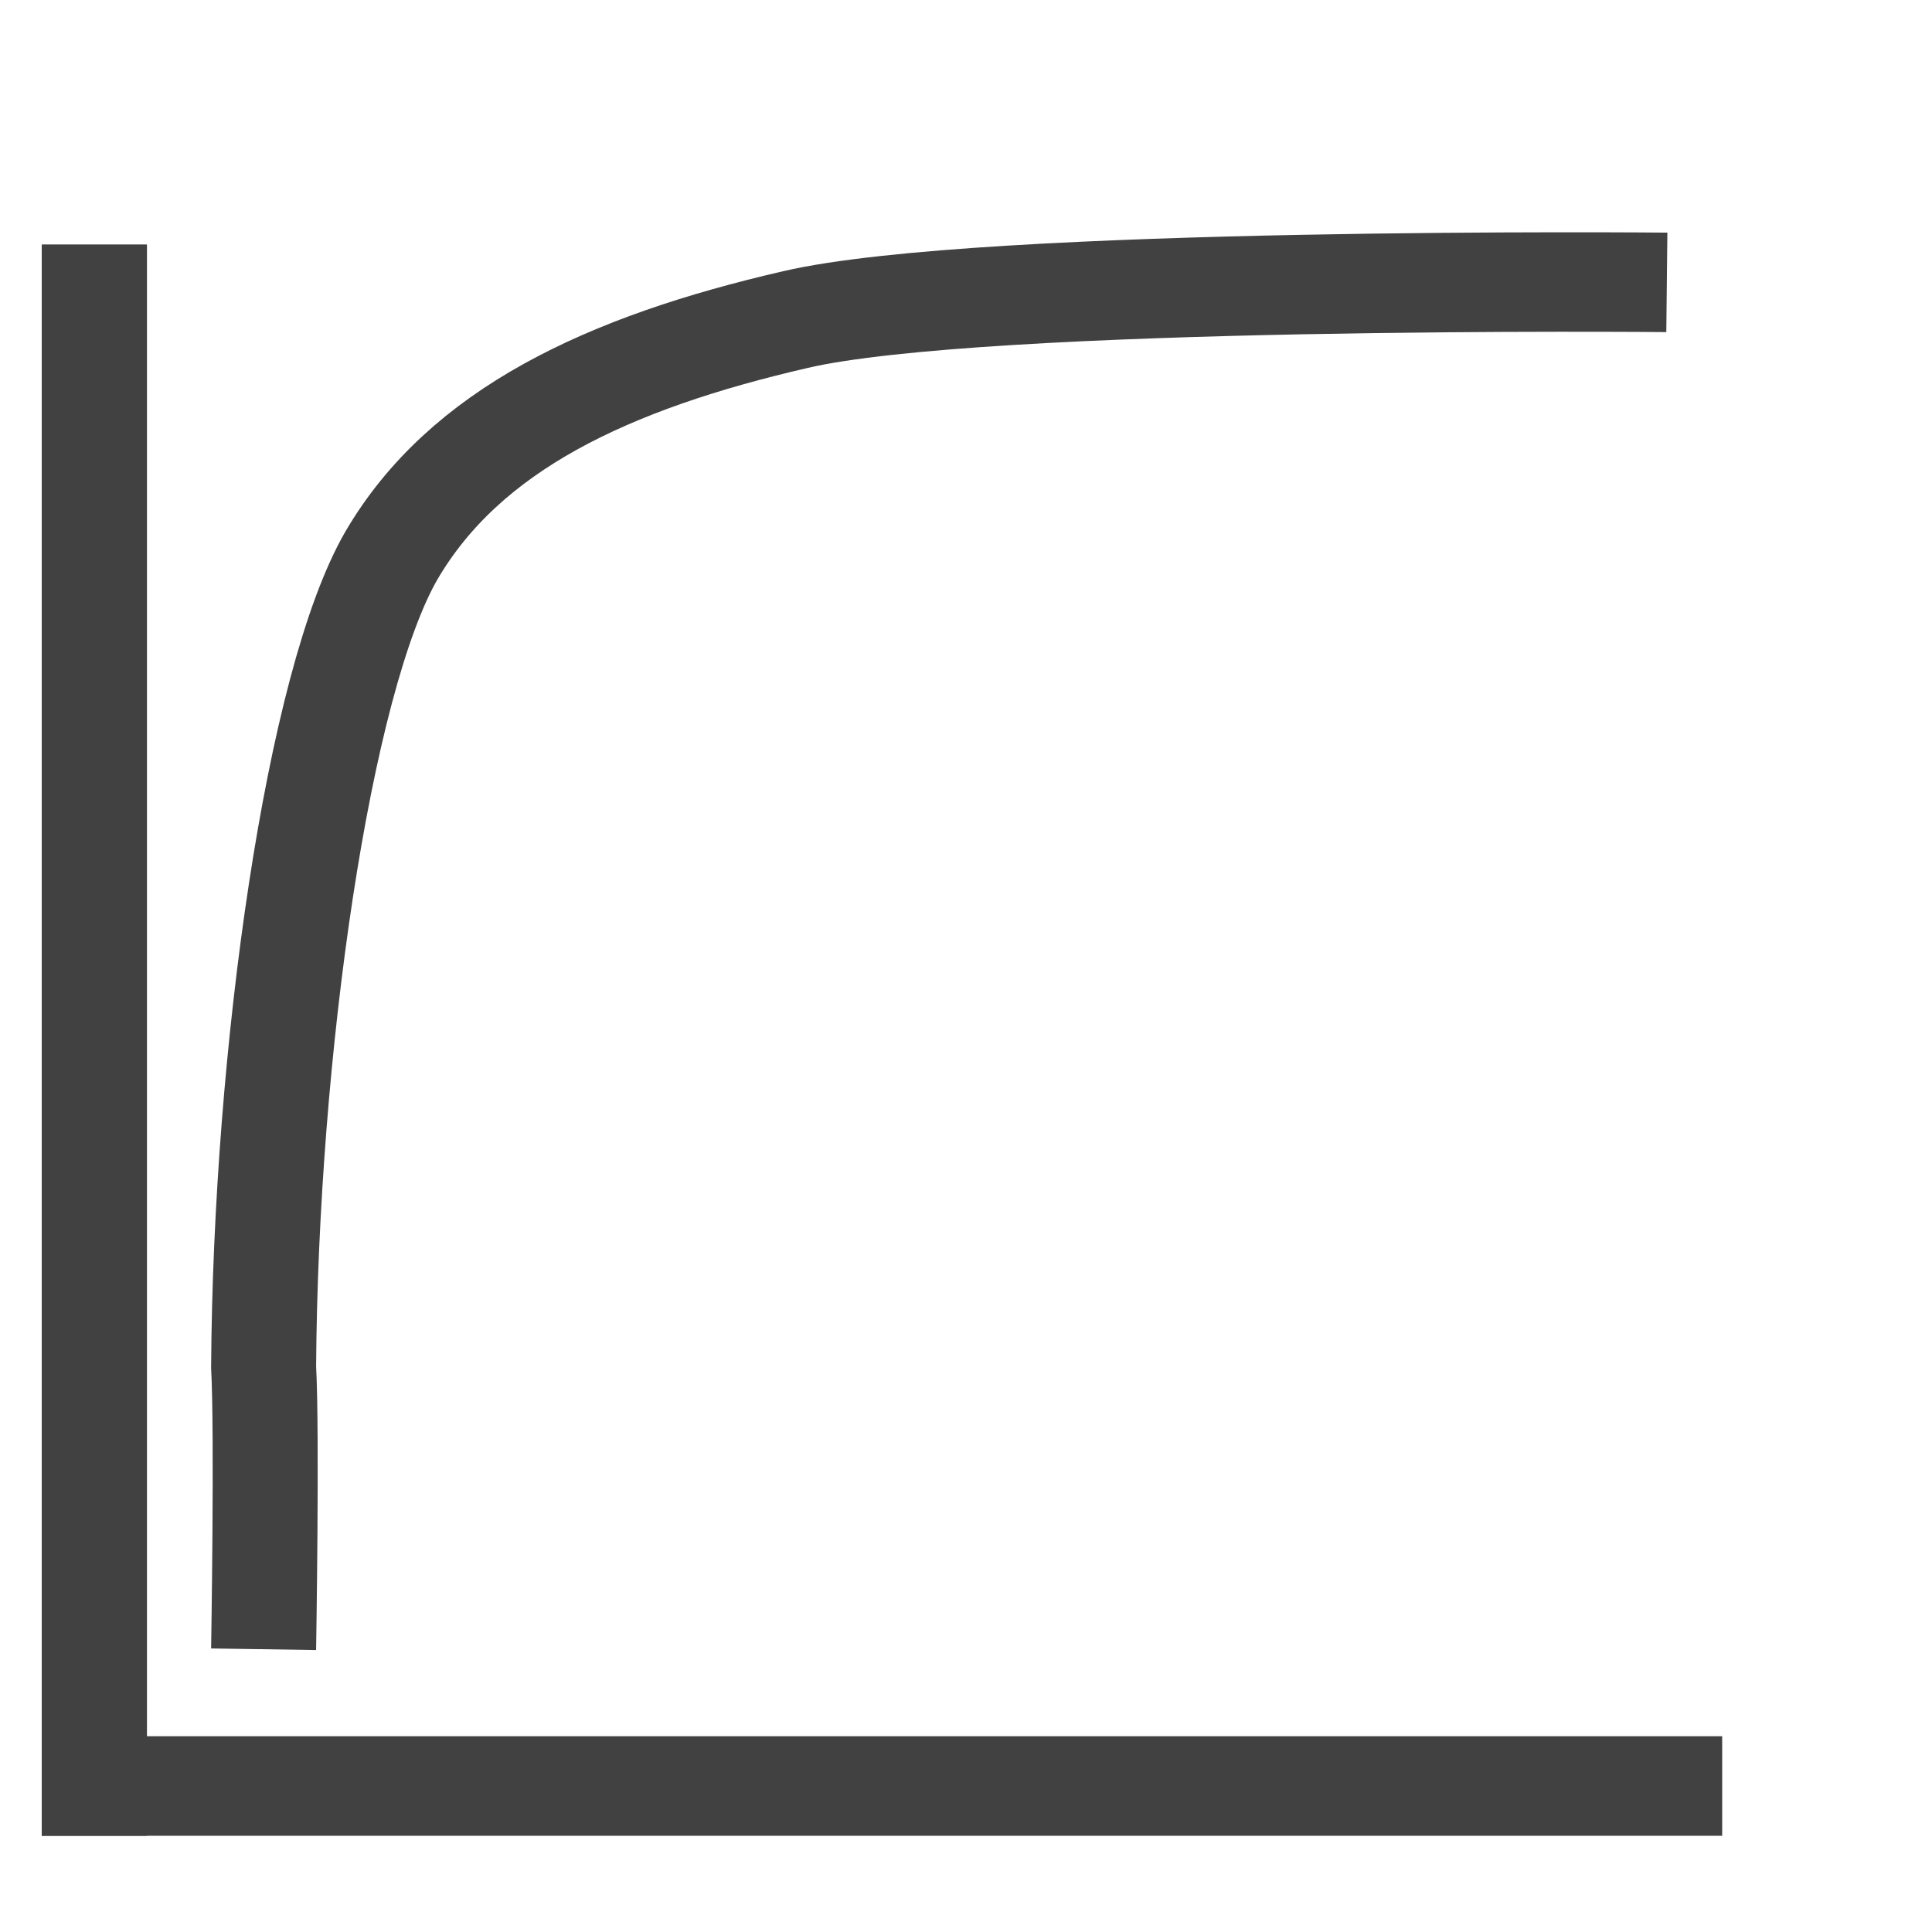
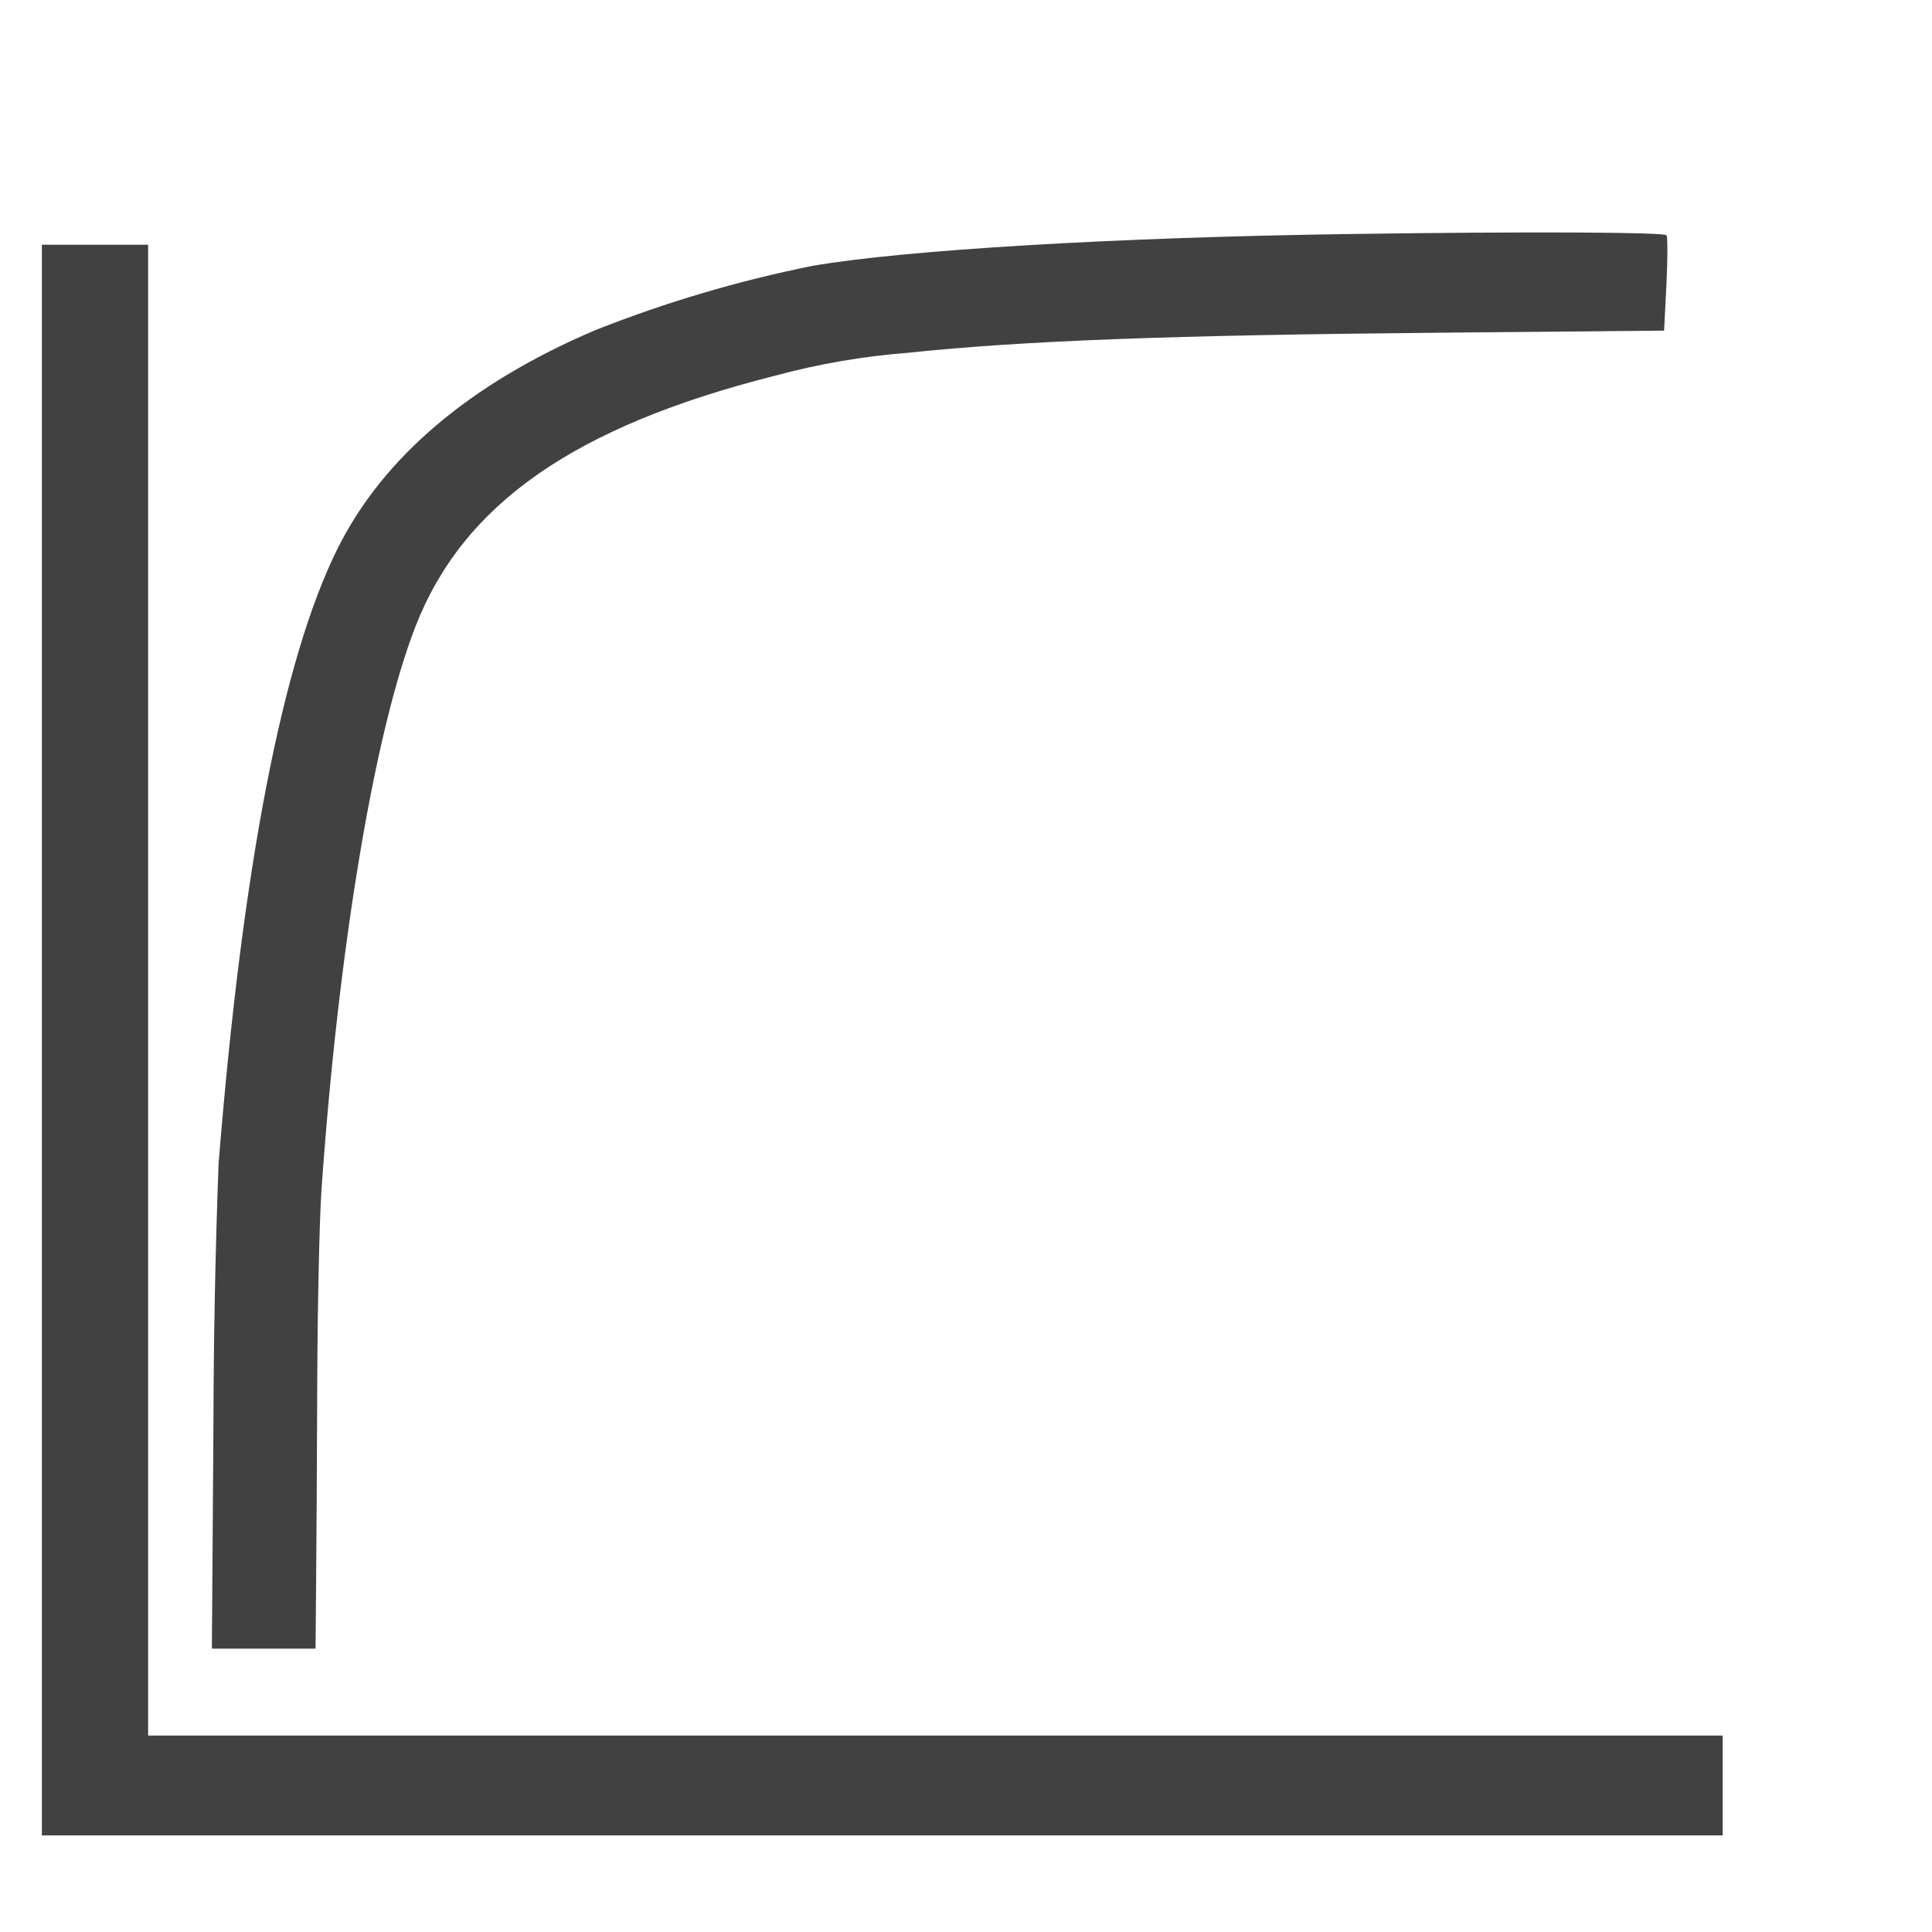
<svg xmlns="http://www.w3.org/2000/svg" viewBox="0 0 15 15">
-   <path fill="#414141" d="M.324 13.48h13.047v.773H.324Zm0 0" />
-   <path fill="#414141" d="M1.141 1.898v12.355H.324V1.898Zm0 0" />
-   <path fill="none" stroke="#414141" d="M10.111 22.124s.034-2.175 0-2.837c.019-3.161.522-6.889 1.217-8.158.7-1.264 2.06-1.937 3.848-2.372 1.787-.44 8.299-.374 8.299-.374" transform="matrix(.81522 0 0 .77231 -6.196 -4.282)" />
+   <path fill="#414141" fill-rule="evenodd" d="M10.475 1.817c-1.802.025-3.458.124-4.166.247a9.845 9.845 0 0 0-1.684.498c-.973.413-1.652.988-2.006 1.701-.426.858-.738 2.473-.922 4.774a58.074 58.074 0 0 0-.04 2.057L1.645 12.8h.805l.004-.481c.003-.265.007-.971.009-1.569.002-.598.017-1.279.033-1.512.132-1.885.412-3.561.731-4.377.37-.948 1.234-1.55 2.786-1.943a5.62 5.62 0 0 1 1.037-.179c.893-.094 2.041-.137 4.141-.156l1.729-.016.018-.356c.01-.196.01-.369.001-.384-.016-.025-1.079-.03-2.464-.01M.325 8.075v6.175h13.05v-.775H1.15V1.9H.325v6.175" />
</svg>
